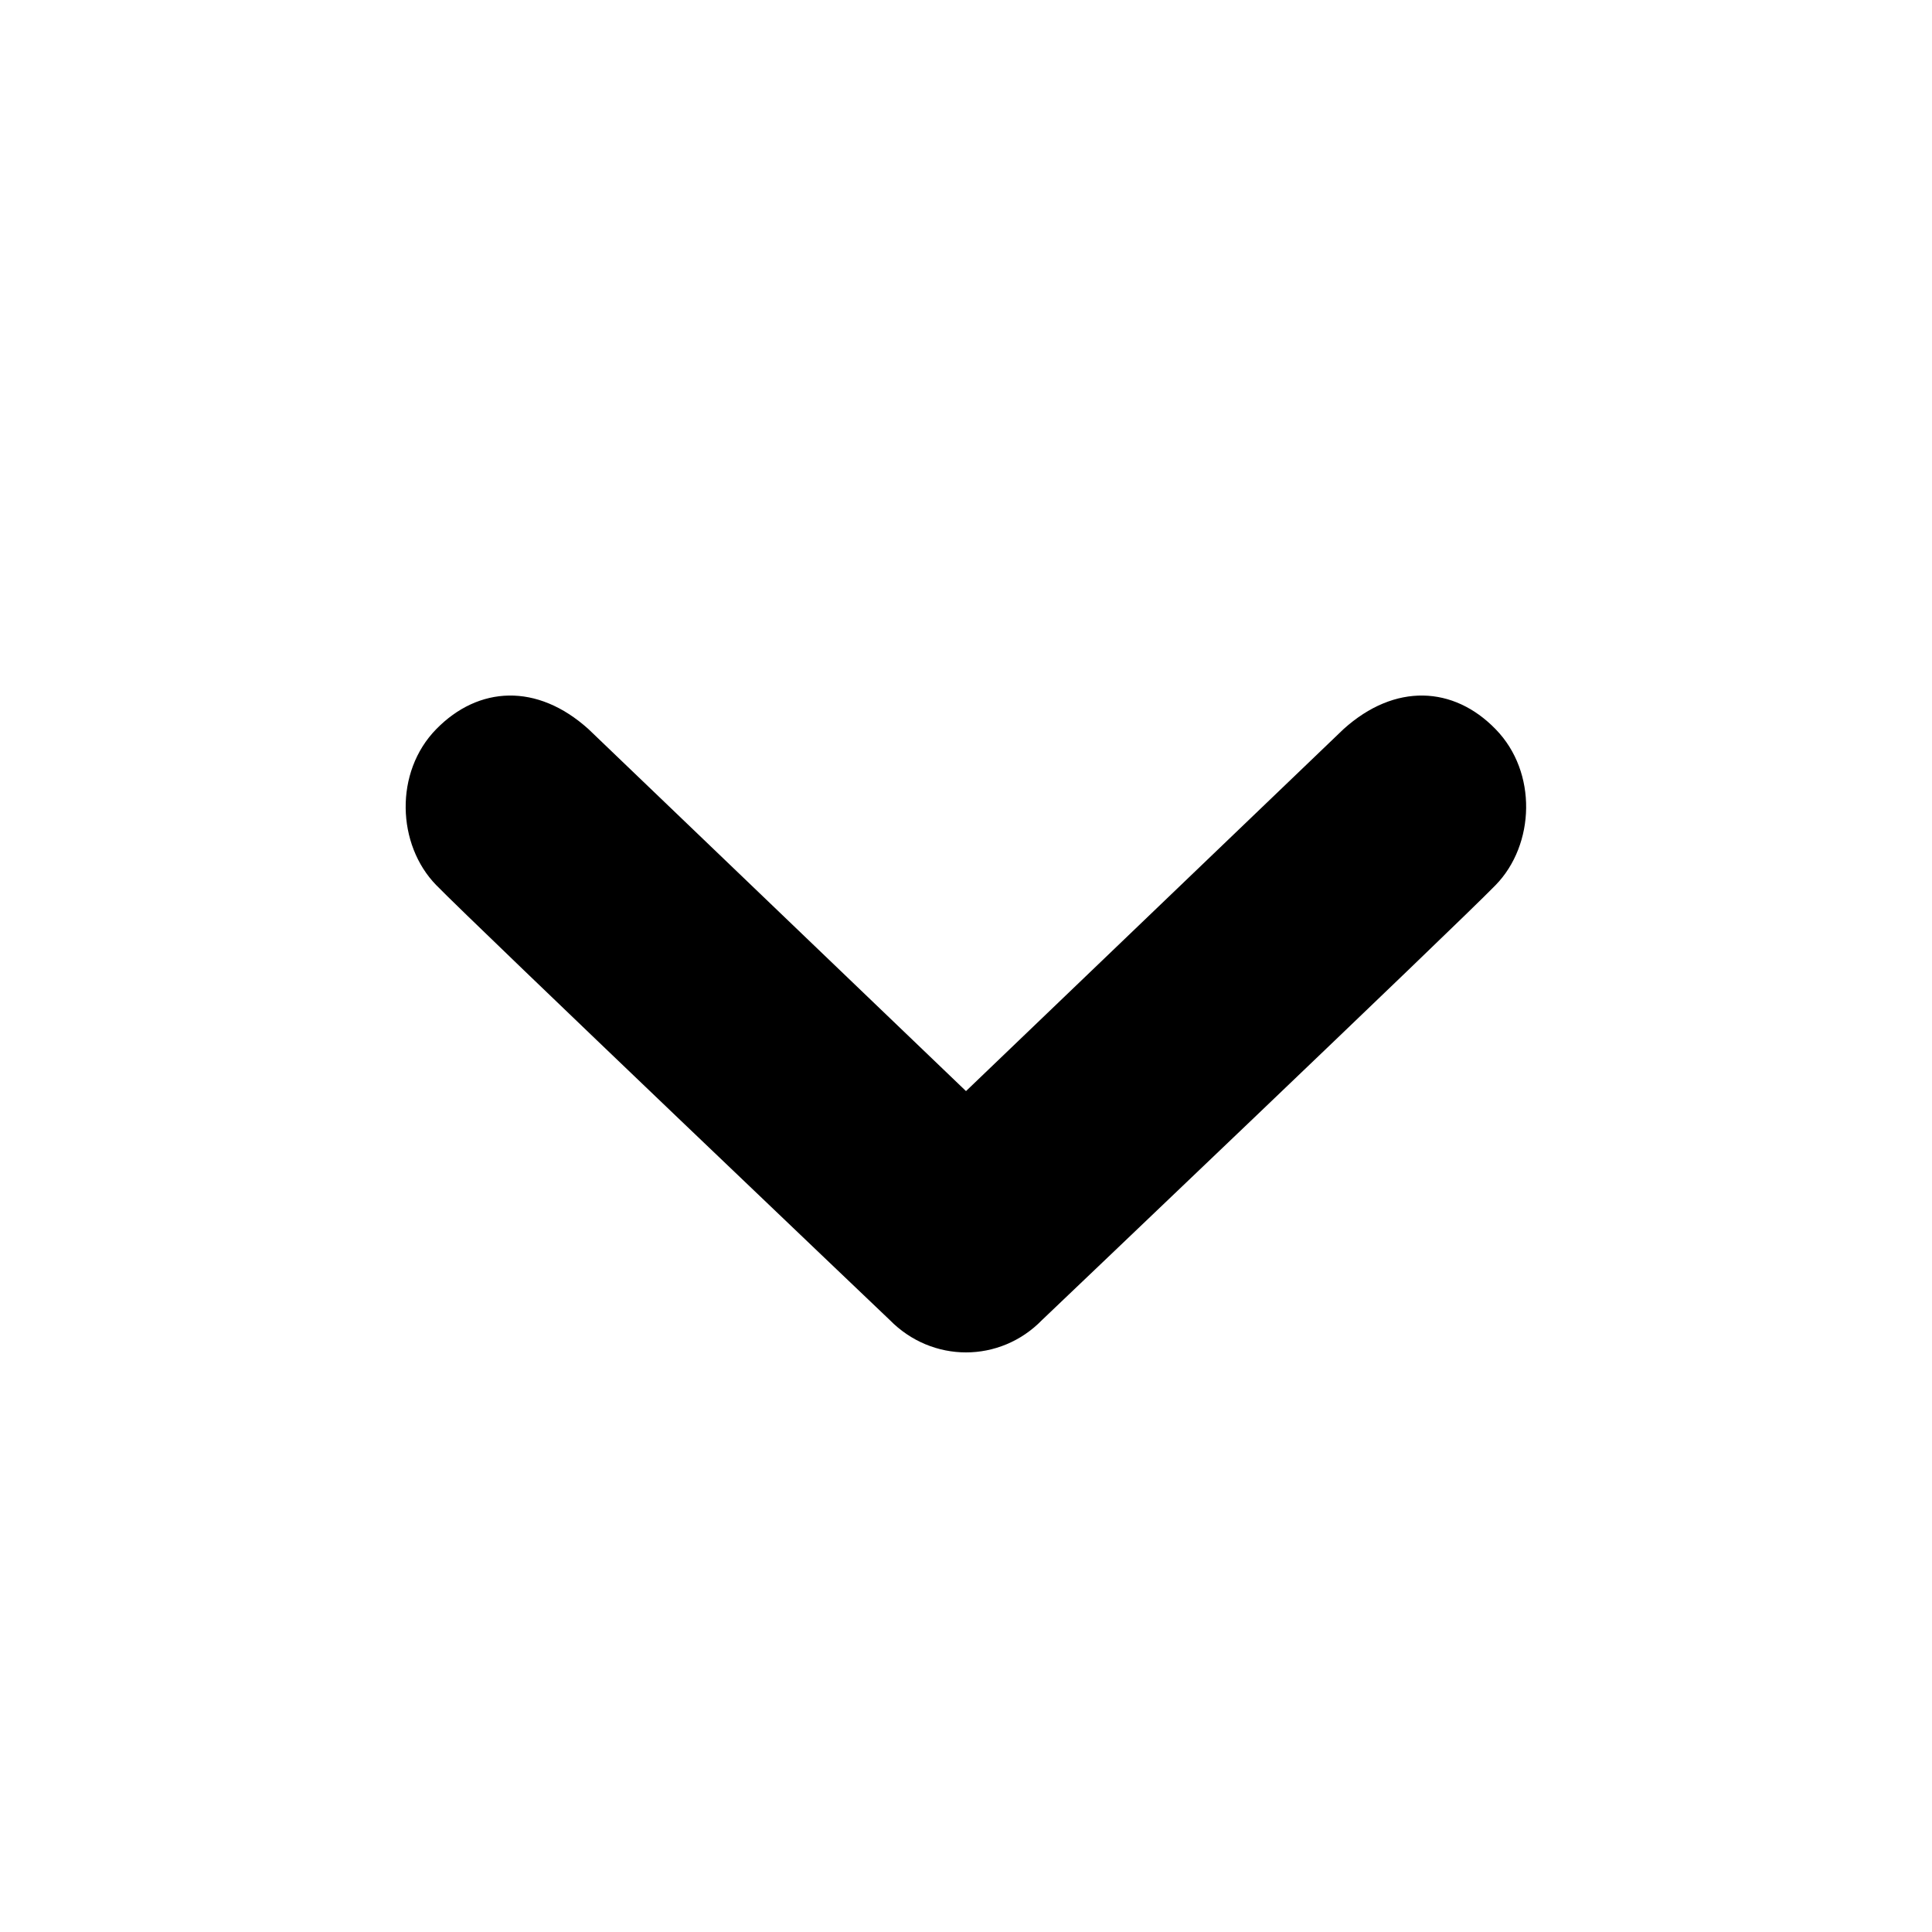
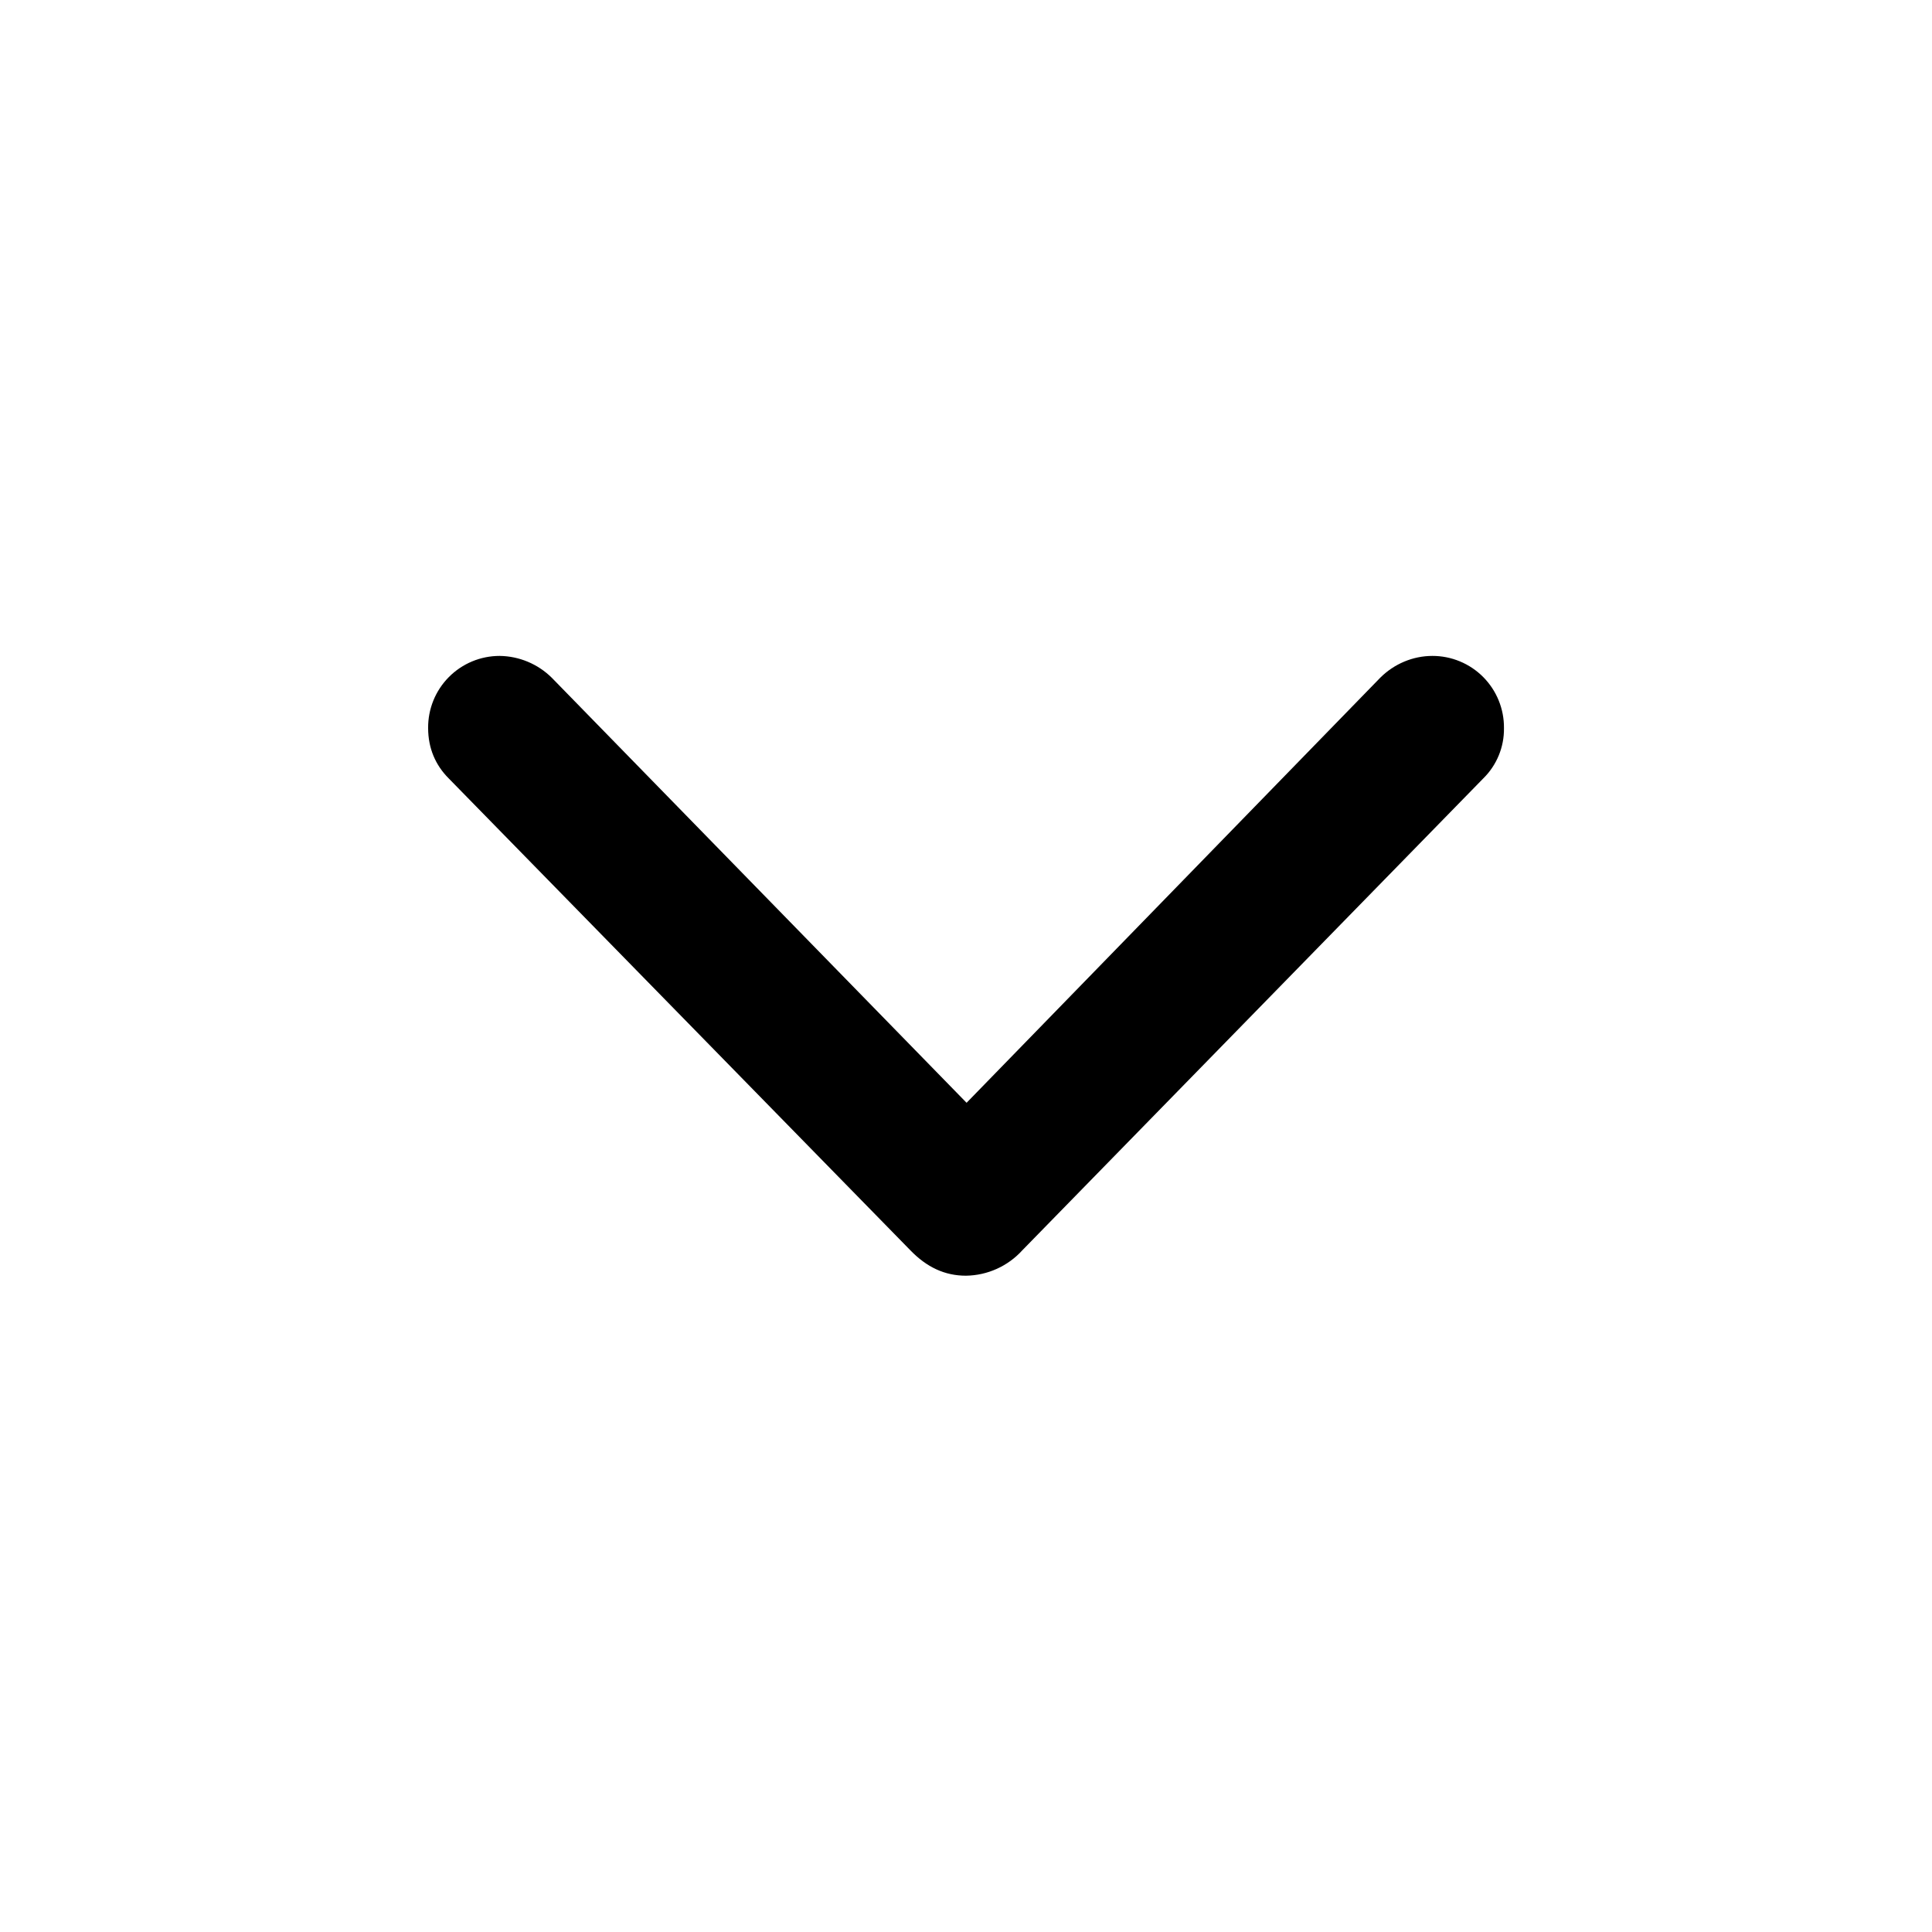
- <svg height="20" width="20" viewBox="0 0 20 20" fill="currentColor">
-   <path d="M4.516 7.548c0.436-0.446 1.043-0.481 1.576 0l3.908 3.747 3.908-3.747c0.533-0.481 1.141-0.446 1.574 0 0.436 0.445 0.408 1.197 0 1.615-0.406 0.418-4.695 4.502-4.695 4.502-0.217 0.223-0.502 0.335-0.787 0.335s-0.57-0.112-0.789-0.335c0 0-4.287-4.084-4.695-4.502s-0.436-1.17 0-1.615z" />
+ <svg xmlns="http://www.w3.org/2000/svg" width="20" height="20" fill="none">
+   <path d="M10 13.206a.803.803 0 0 0 .584-.264l4.771-4.884a.715.715 0 0 0 .214-.52.74.74 0 0 0-.741-.748c-.201 0-.396.082-.54.226l-4.282 4.4-4.294-4.4a.781.781 0 0 0-.54-.226.74.74 0 0 0-.74.747c0 .207.075.383.213.521l4.778 4.884c.17.176.357.264.577.264Z" fill="currentColor" />
</svg>
